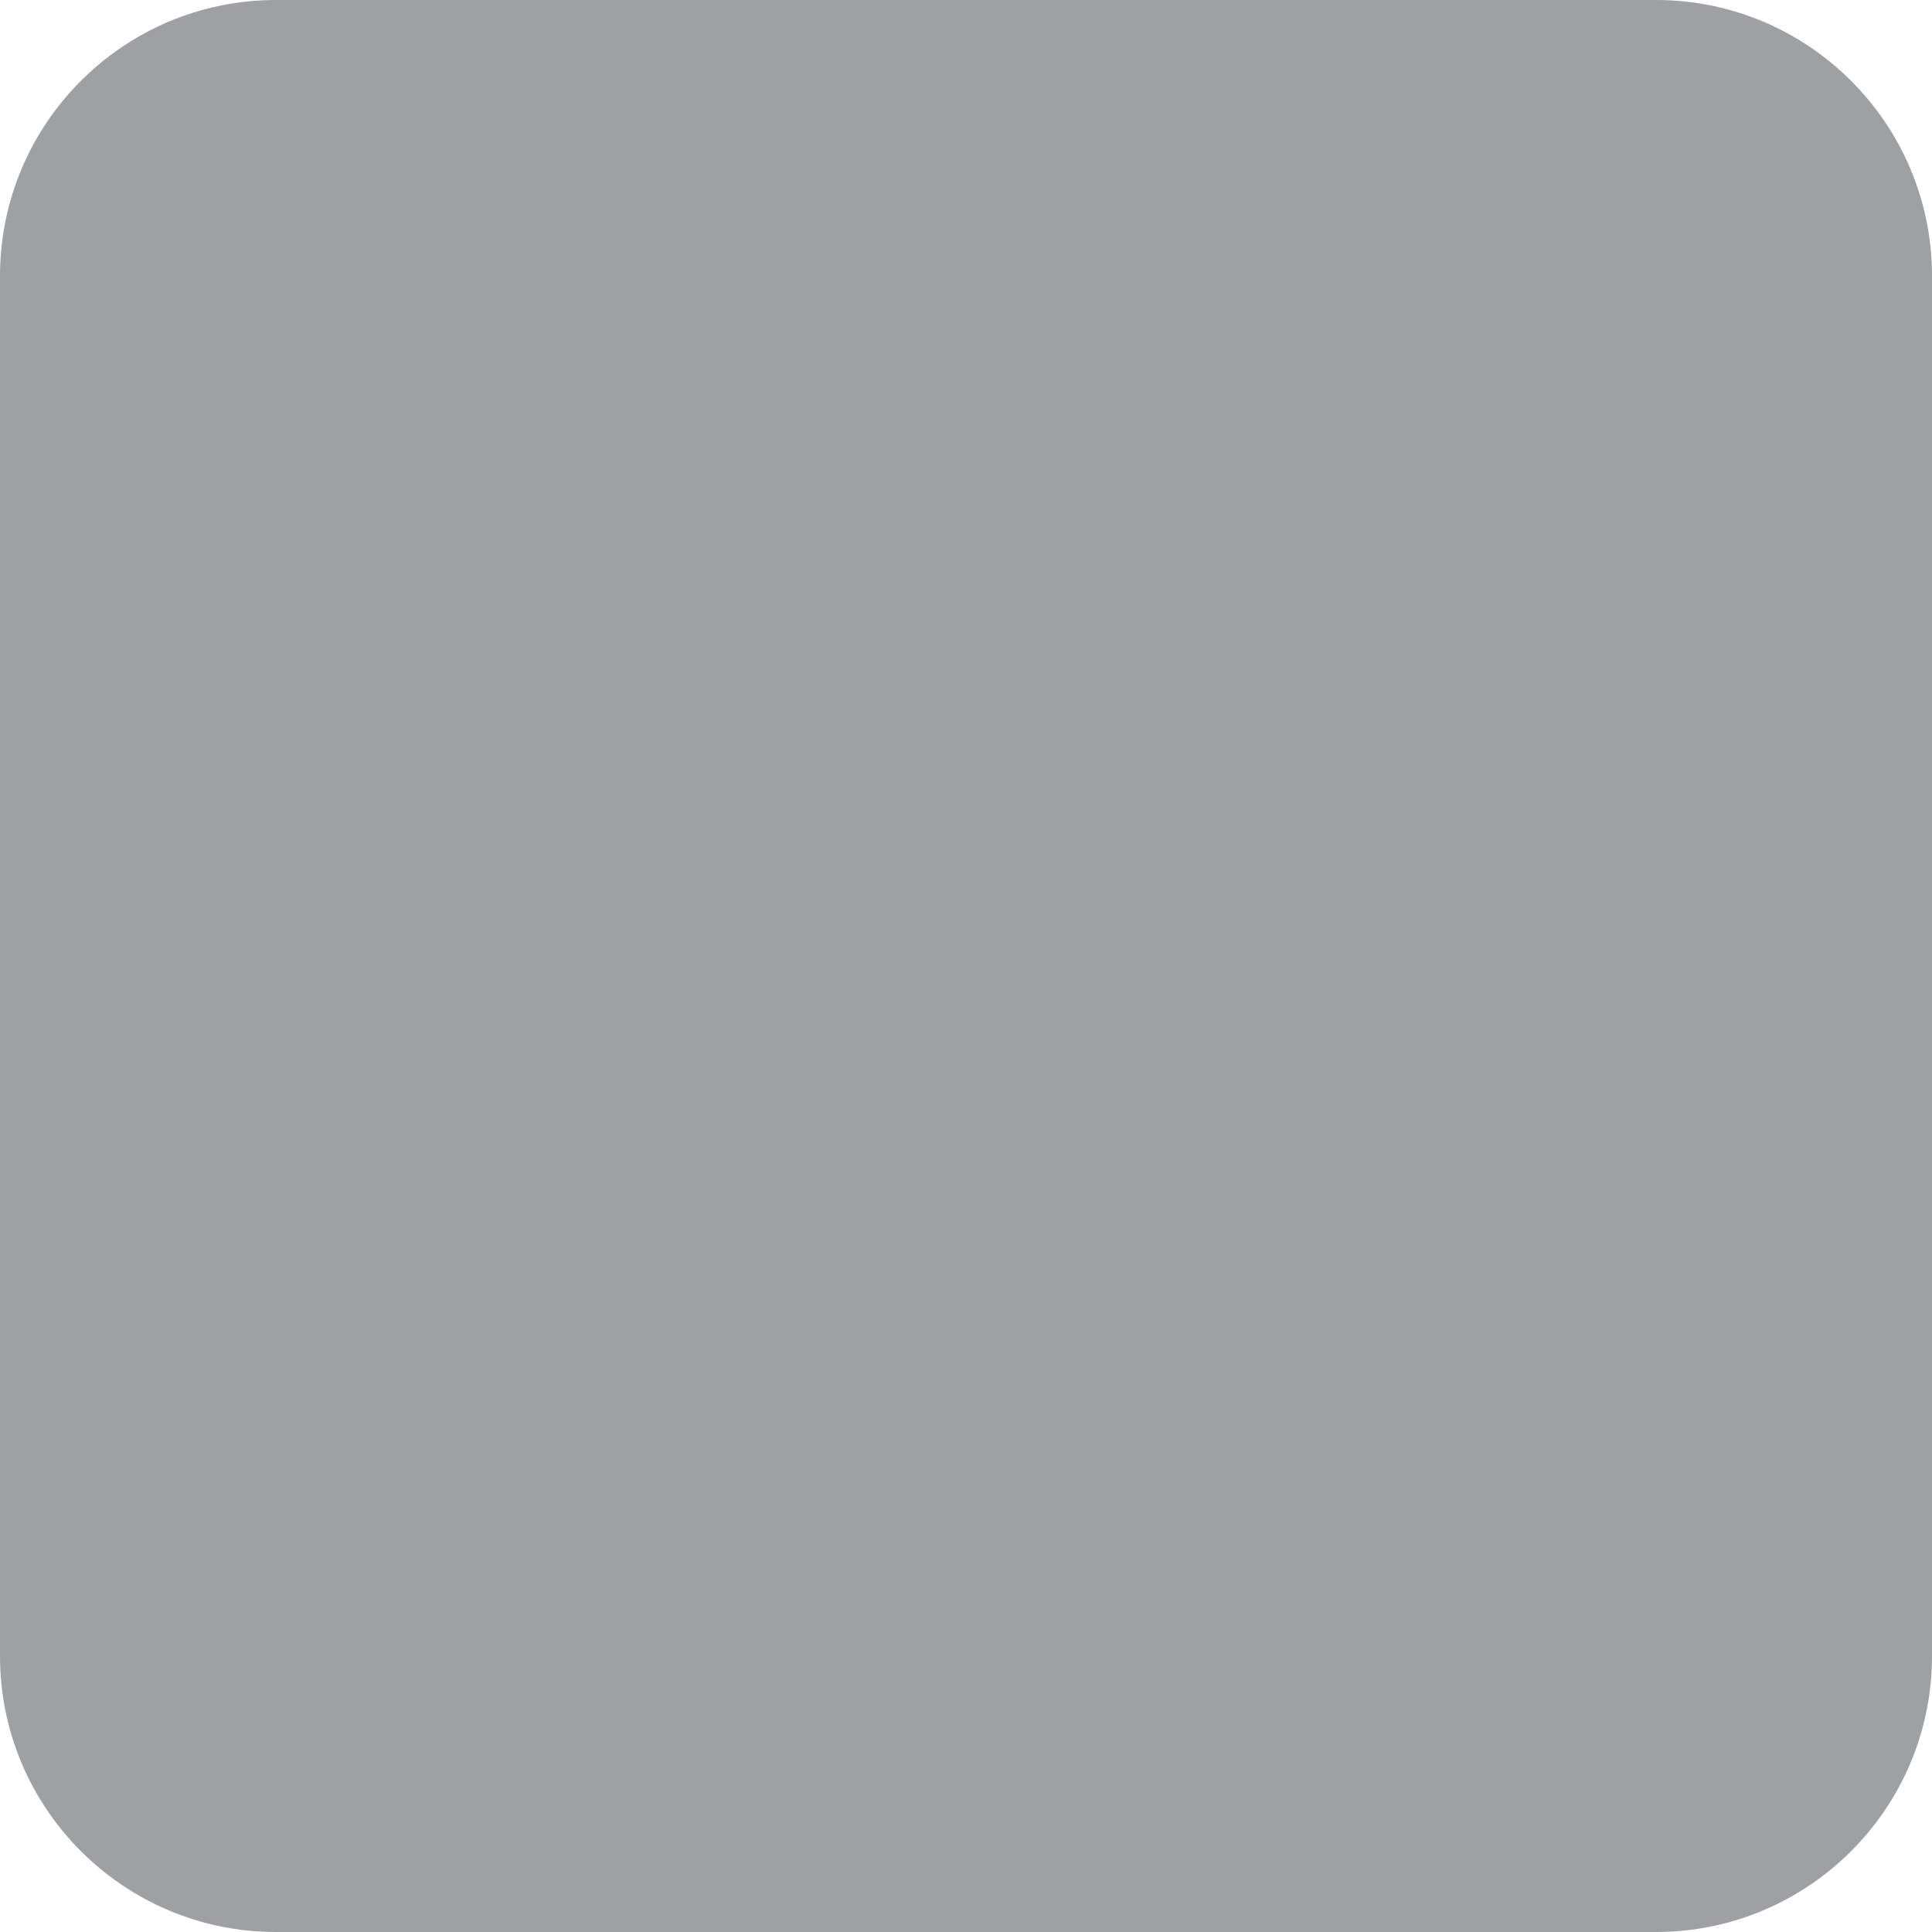
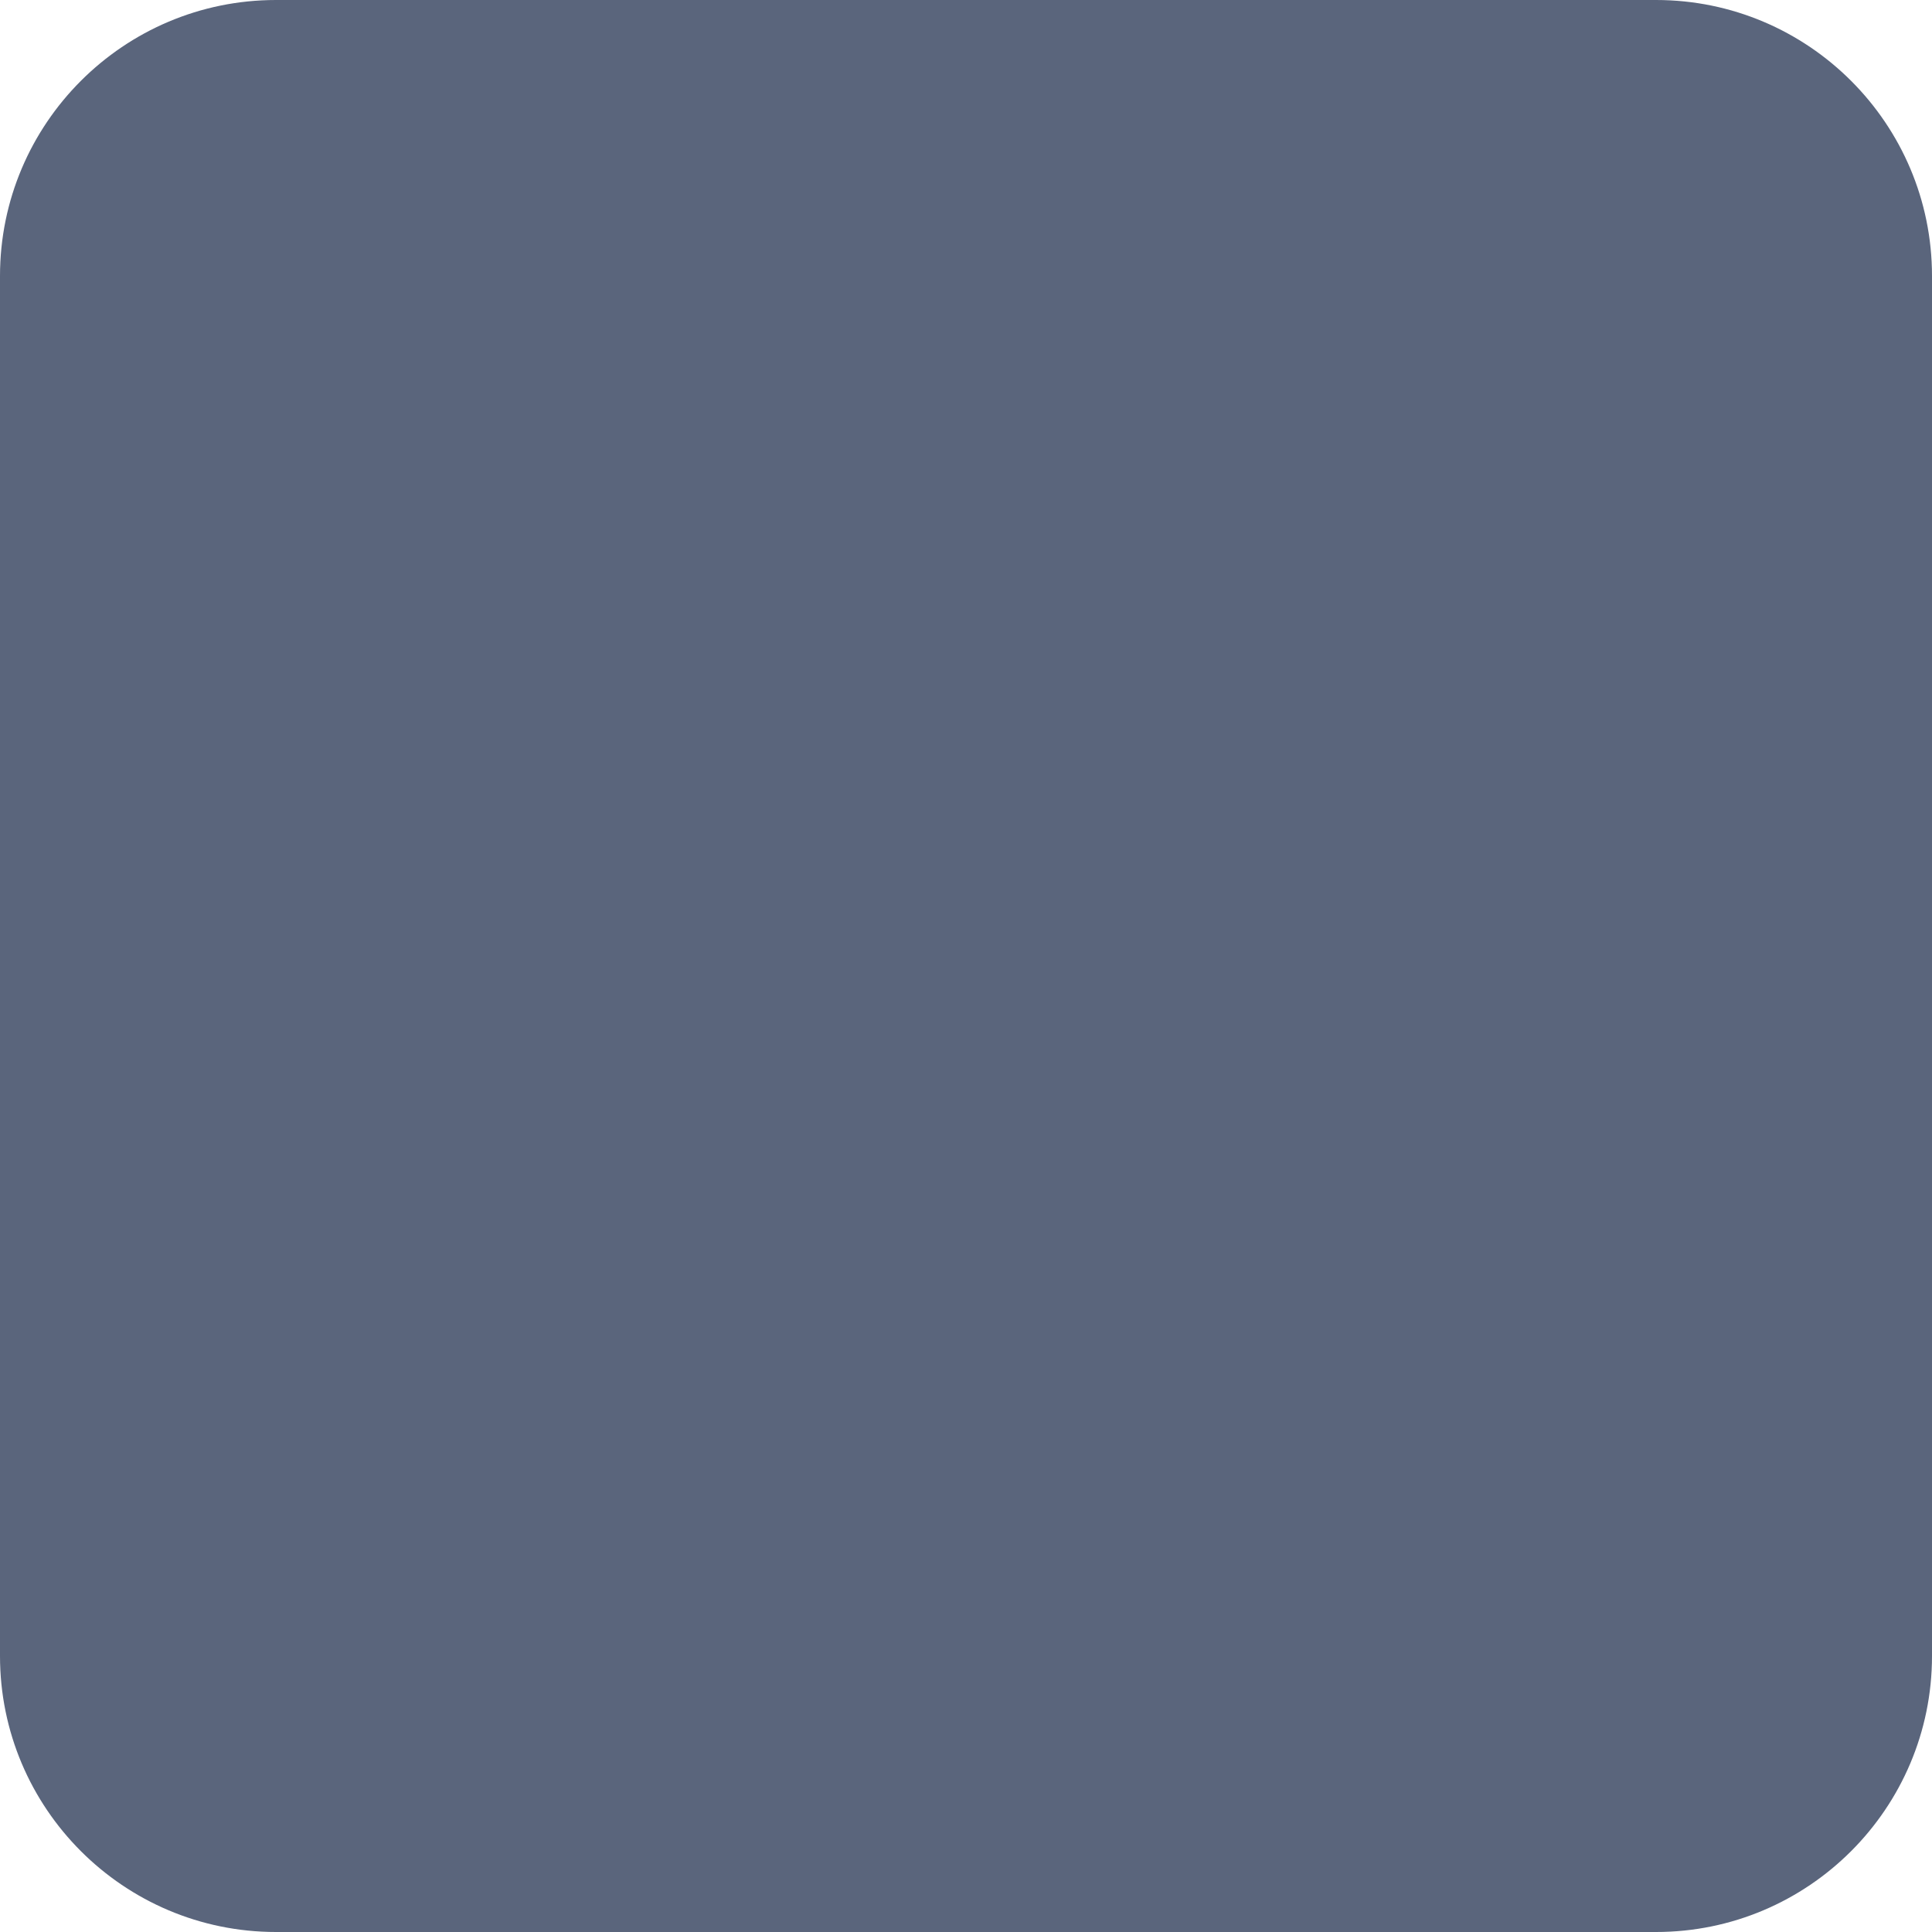
<svg xmlns="http://www.w3.org/2000/svg" width="7" height="7" viewBox="0 0 7 7" fill="none">
-   <path d="M1 0H6C6.552 0 7 0.448 7 1V6C7 6.552 6.552 7 6 7H1C0.448 7 0 6.552 0 6V1C0 0.448 0.448 0 1 0Z" fill="#9EA0A2" />
+   <path d="M1 0H6C6.552 0 7 0.448 7 1V6C7 6.552 6.552 7 6 7H1C0.448 7 0 6.552 0 6V1C0 0.448 0.448 0 1 0Z" fill="#5A657C" />
</svg>
